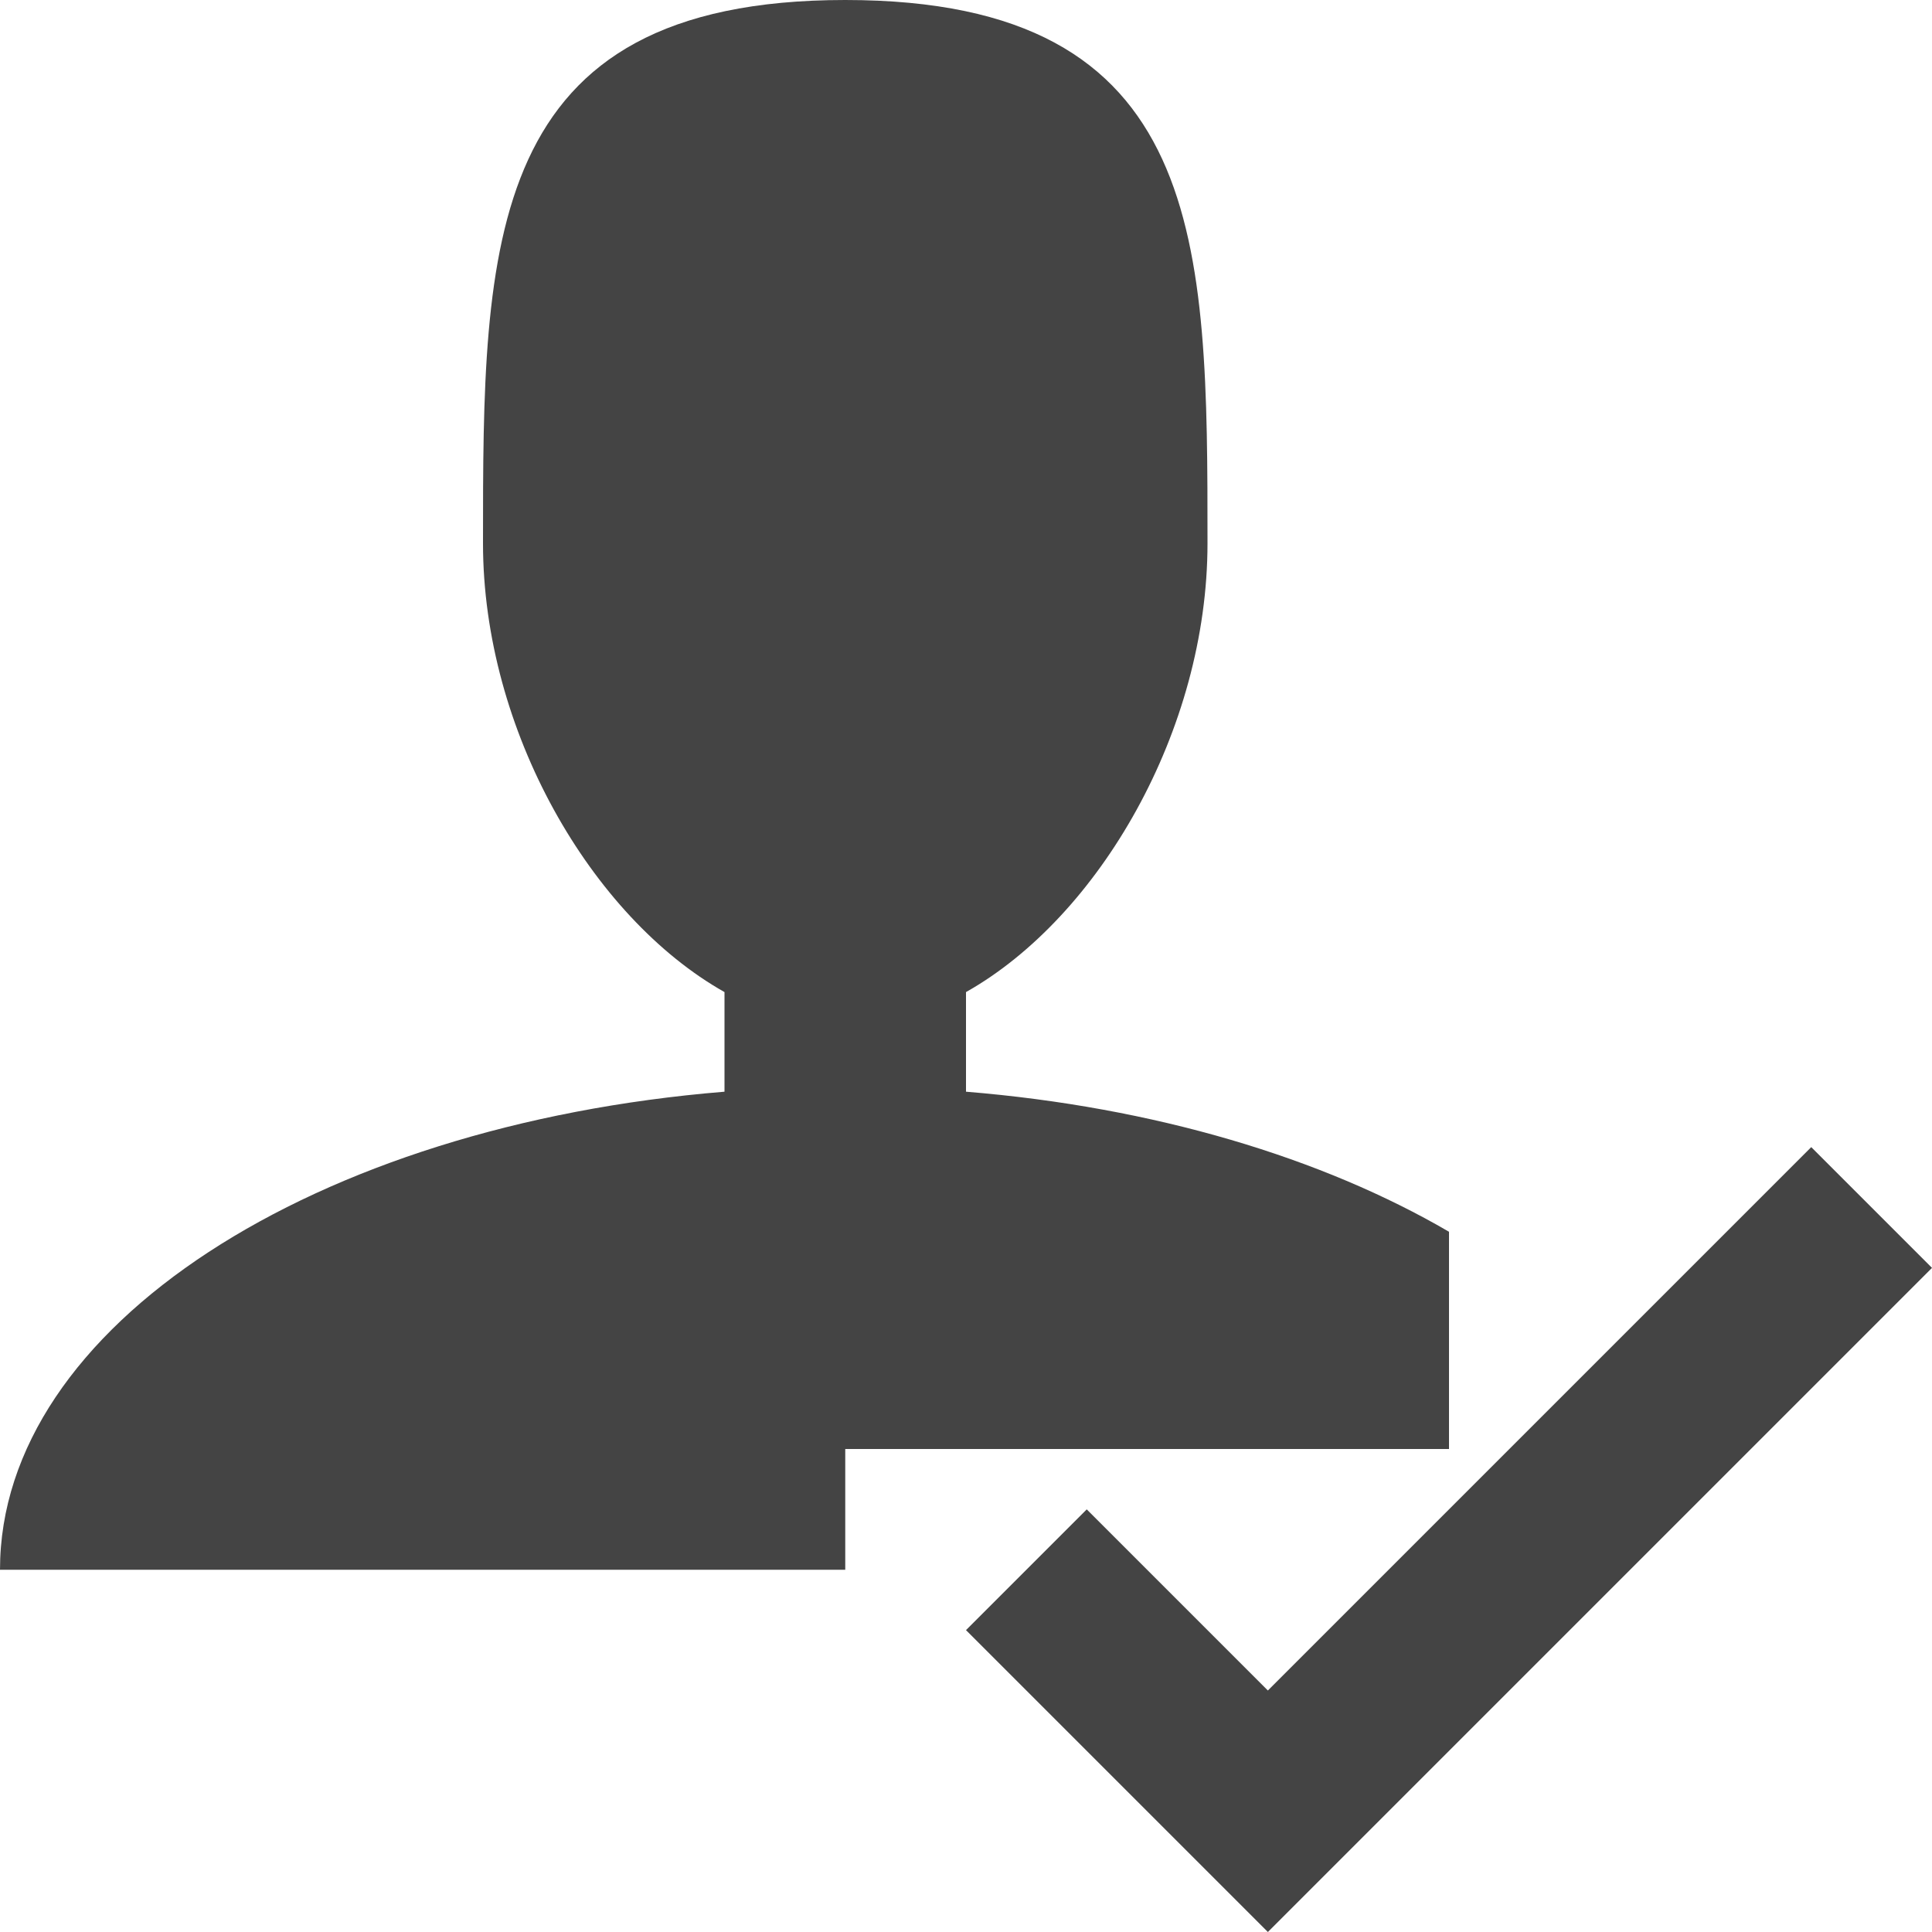
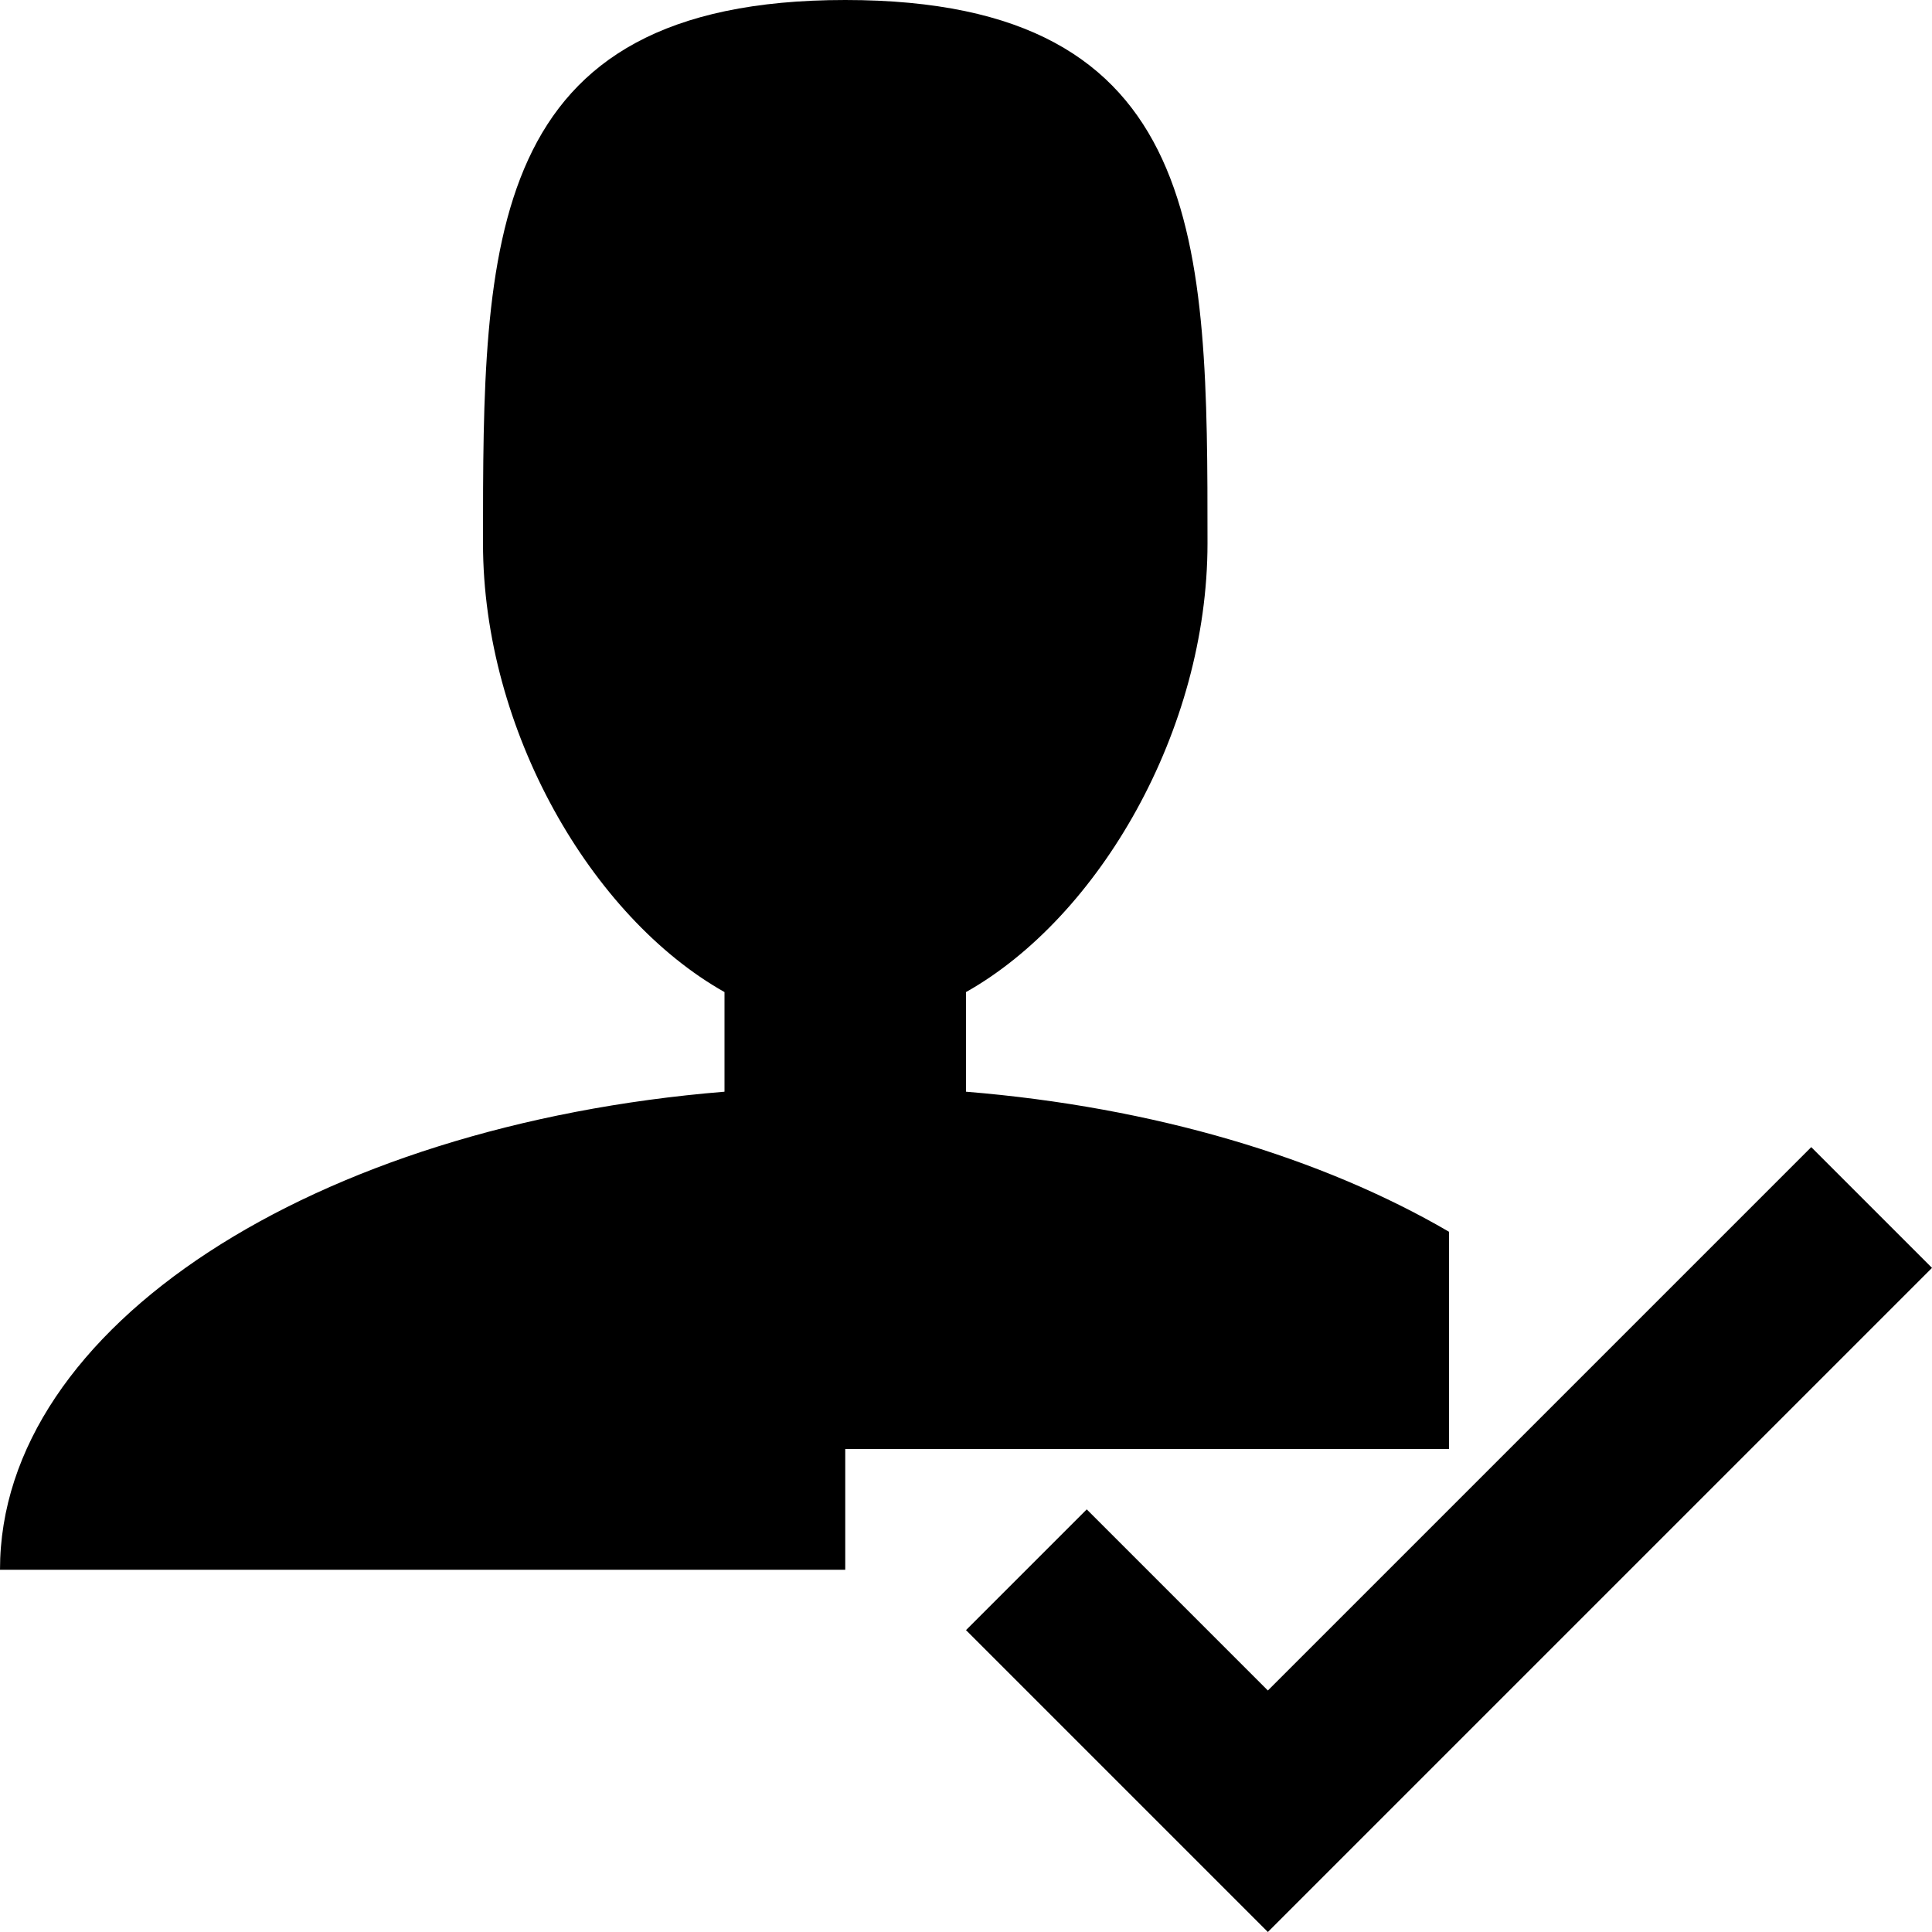
<svg xmlns="http://www.w3.org/2000/svg" viewBox="0 0 16 16">
-   <g fill="#444">
+   <g>
    <path d="m15 9.5l-4.5 4.5-1.5-1.5-1 1 2.5 2.5 5.5-5.5z" />
    <path d="m7 12h5v-1.799c-1.05-.613-2.442-1.033-4-1.16v-.825c1.102-.621 2-2.168 2-3.716 0-2.485 0-4.5-3-4.5s-3 2.02-3 4.5c0 1.548.898 3.095 2 3.716v.825c-3.392.277-6 1.944-6 3.959h7v-1" />
  </g>
</svg>
